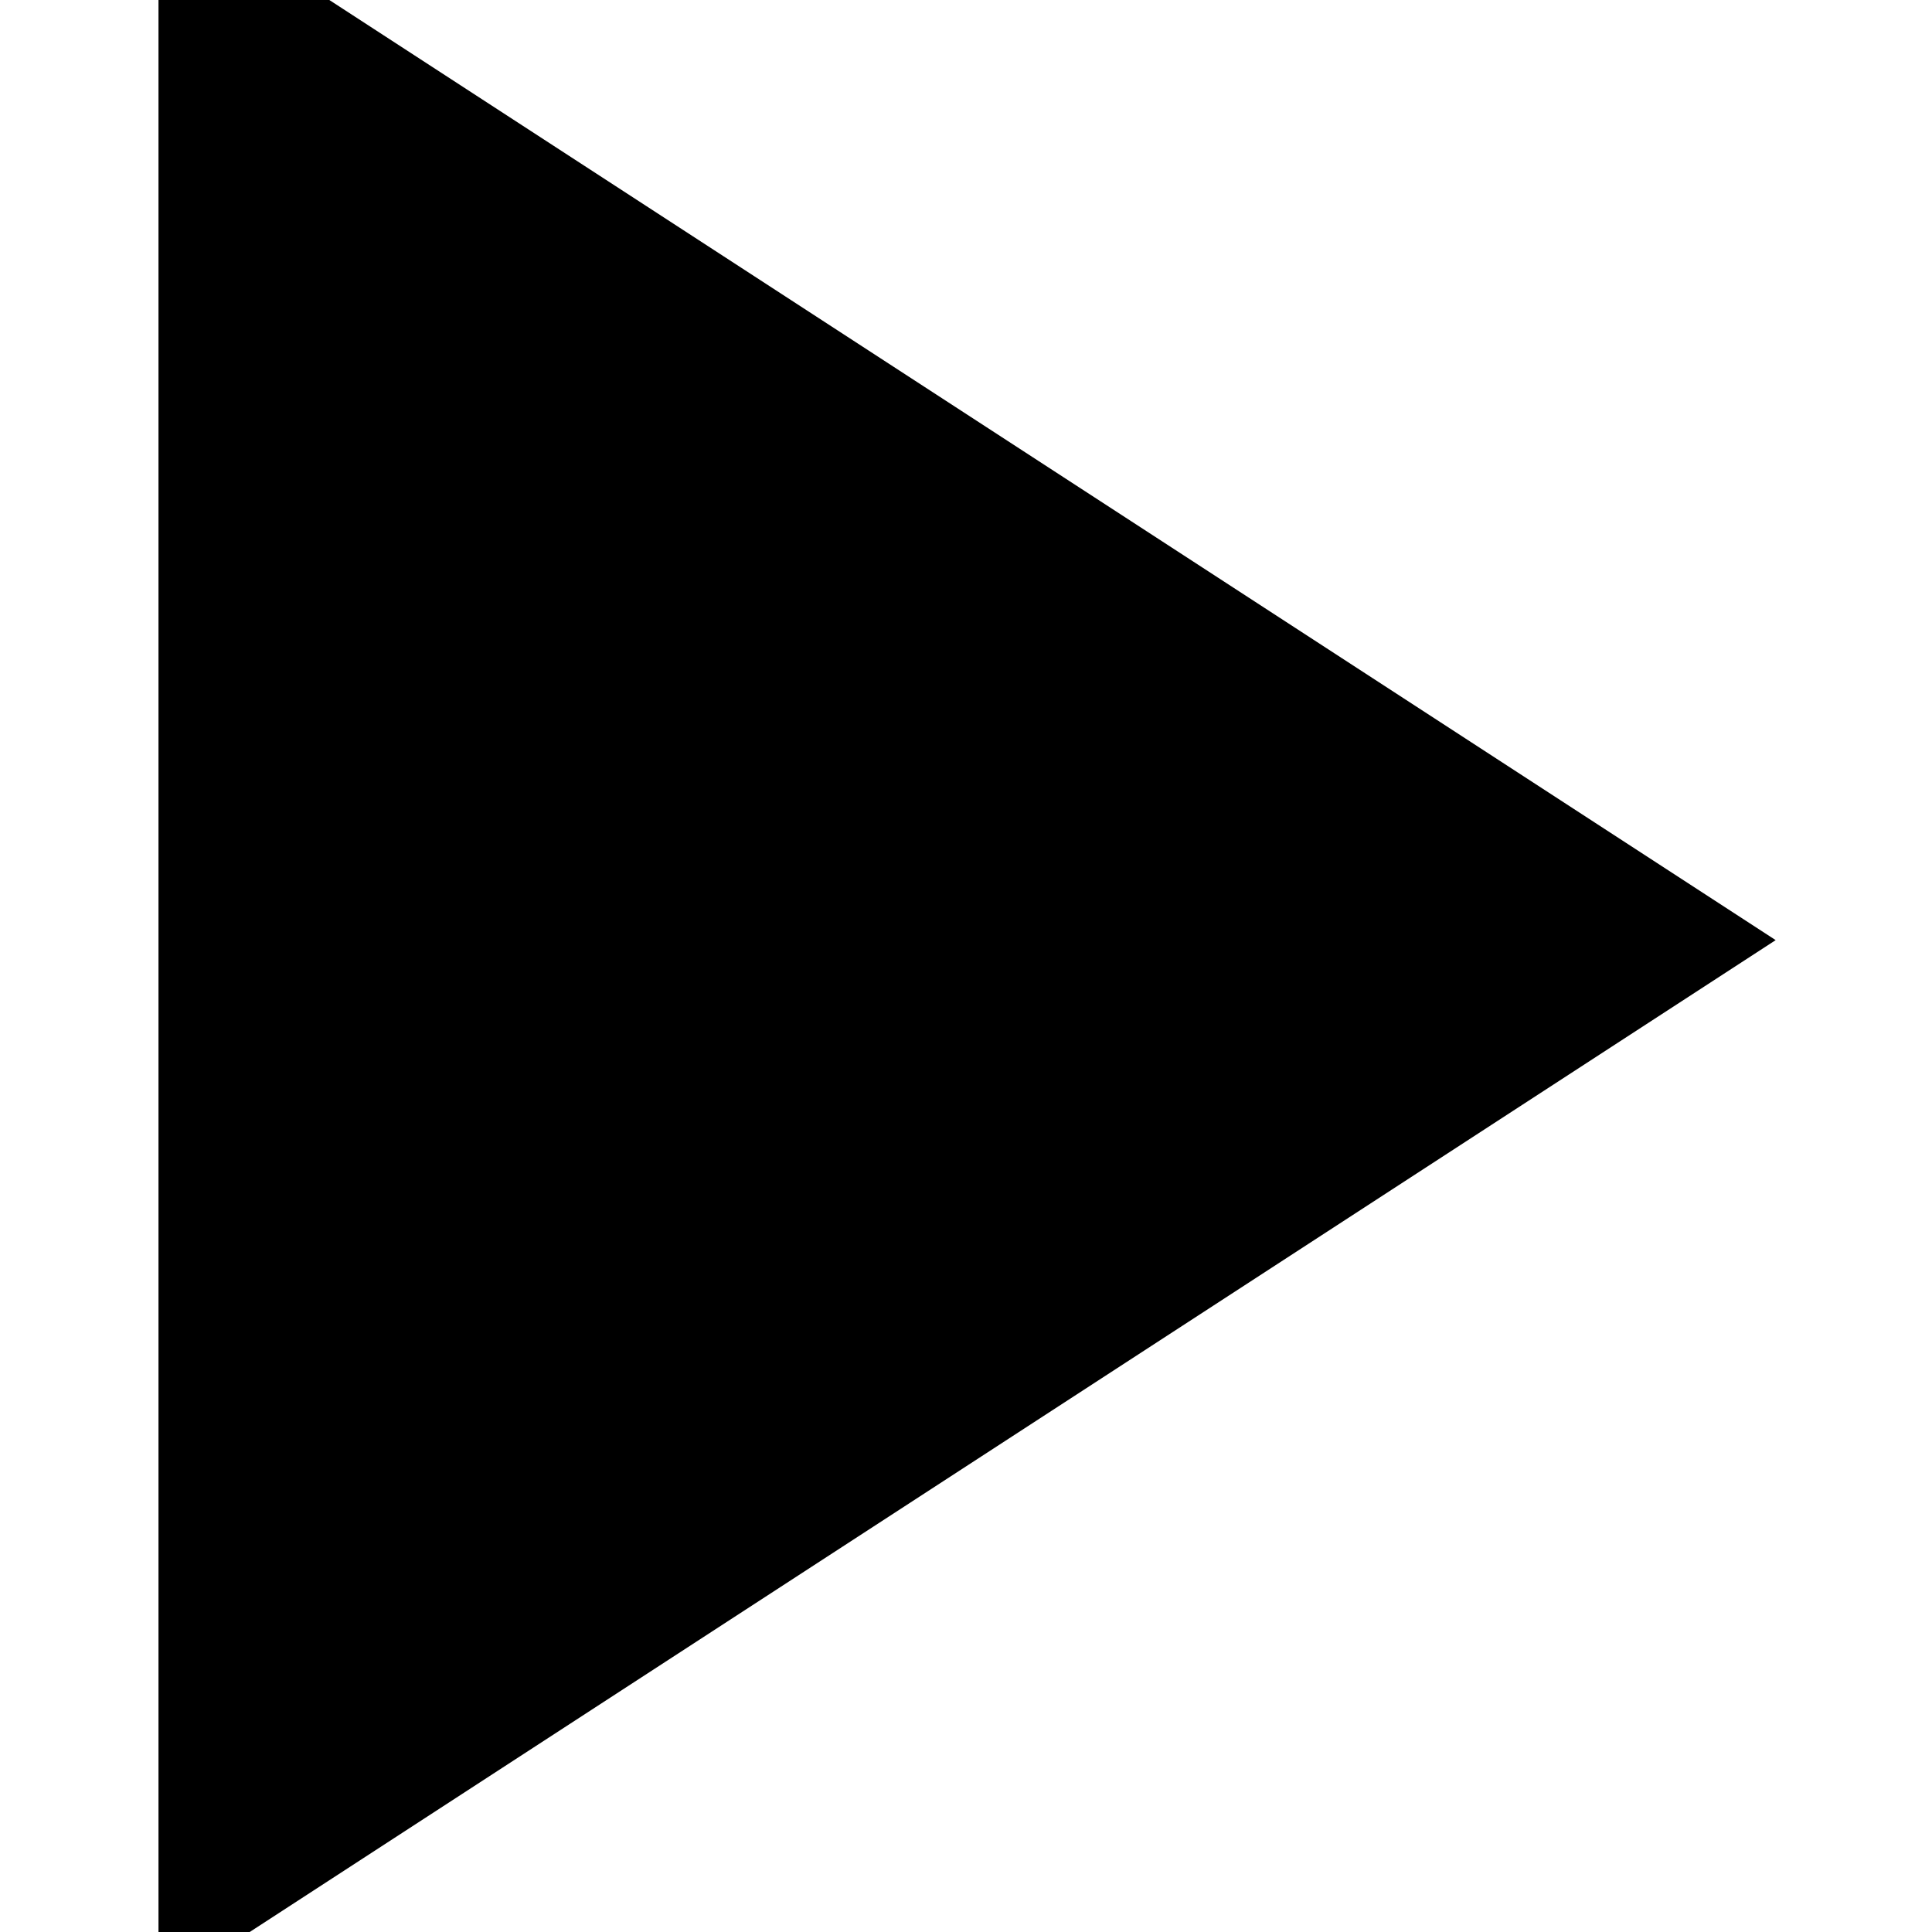
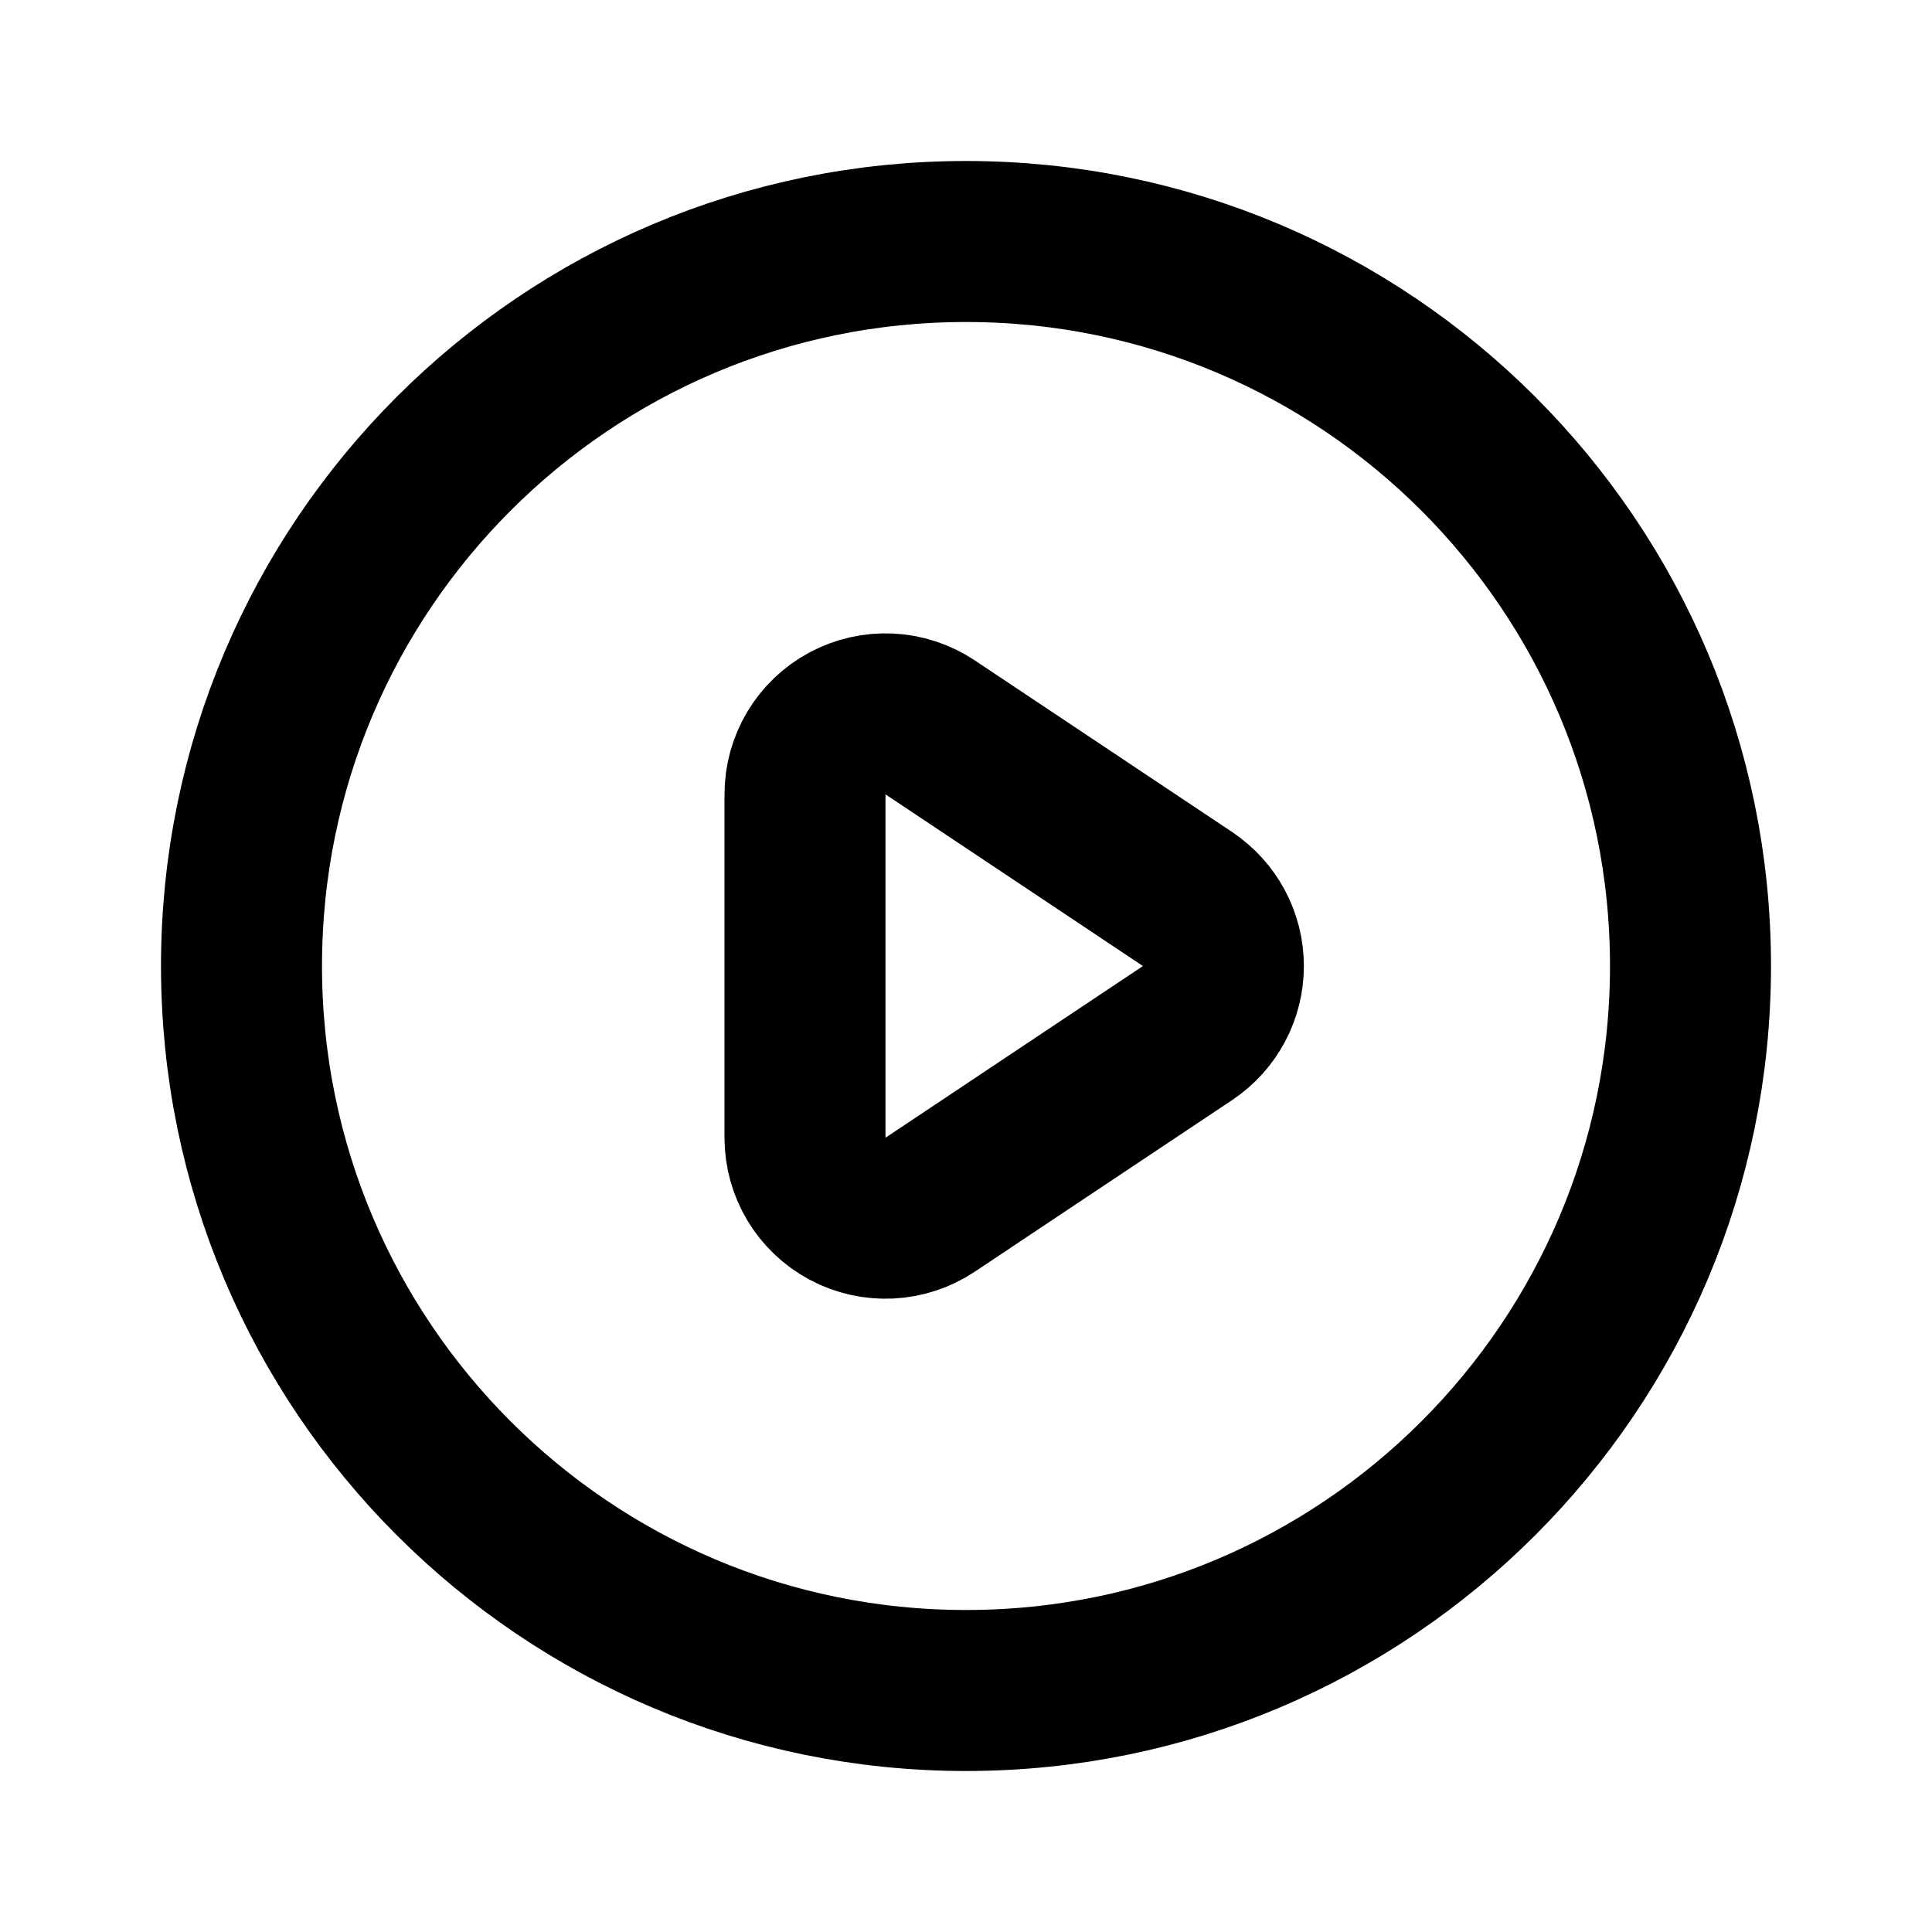
- <svg xmlns="http://www.w3.org/2000/svg" aria-hidden="true" fill="currentColor" height="1em" width="1em" viewBox="64 64 896 896">
-   <g style="transform: scale(25)">
-     <path fill-rule="nonzero" d="M35.5 20l-30 19.5V.5z" />
-   </g>
+ <svg xmlns="http://www.w3.org/2000/svg" width="1em" height="1em" fill="none" viewBox="0 0 24 24" stroke="currentColor" stroke-width="2">
+   <path stroke-linecap="round" stroke-linejoin="round" d="M14.752 11.168l-3.197-2.132A1 1 0 0010 9.87v4.263a1 1 0 001.555.832l3.197-2.132a1 1 0 000-1.664z" />
+   <path stroke-linecap="round" stroke-linejoin="round" d="M21 12a9 9 0 11-18 0 9 9 0 0118 0z" />
</svg>
